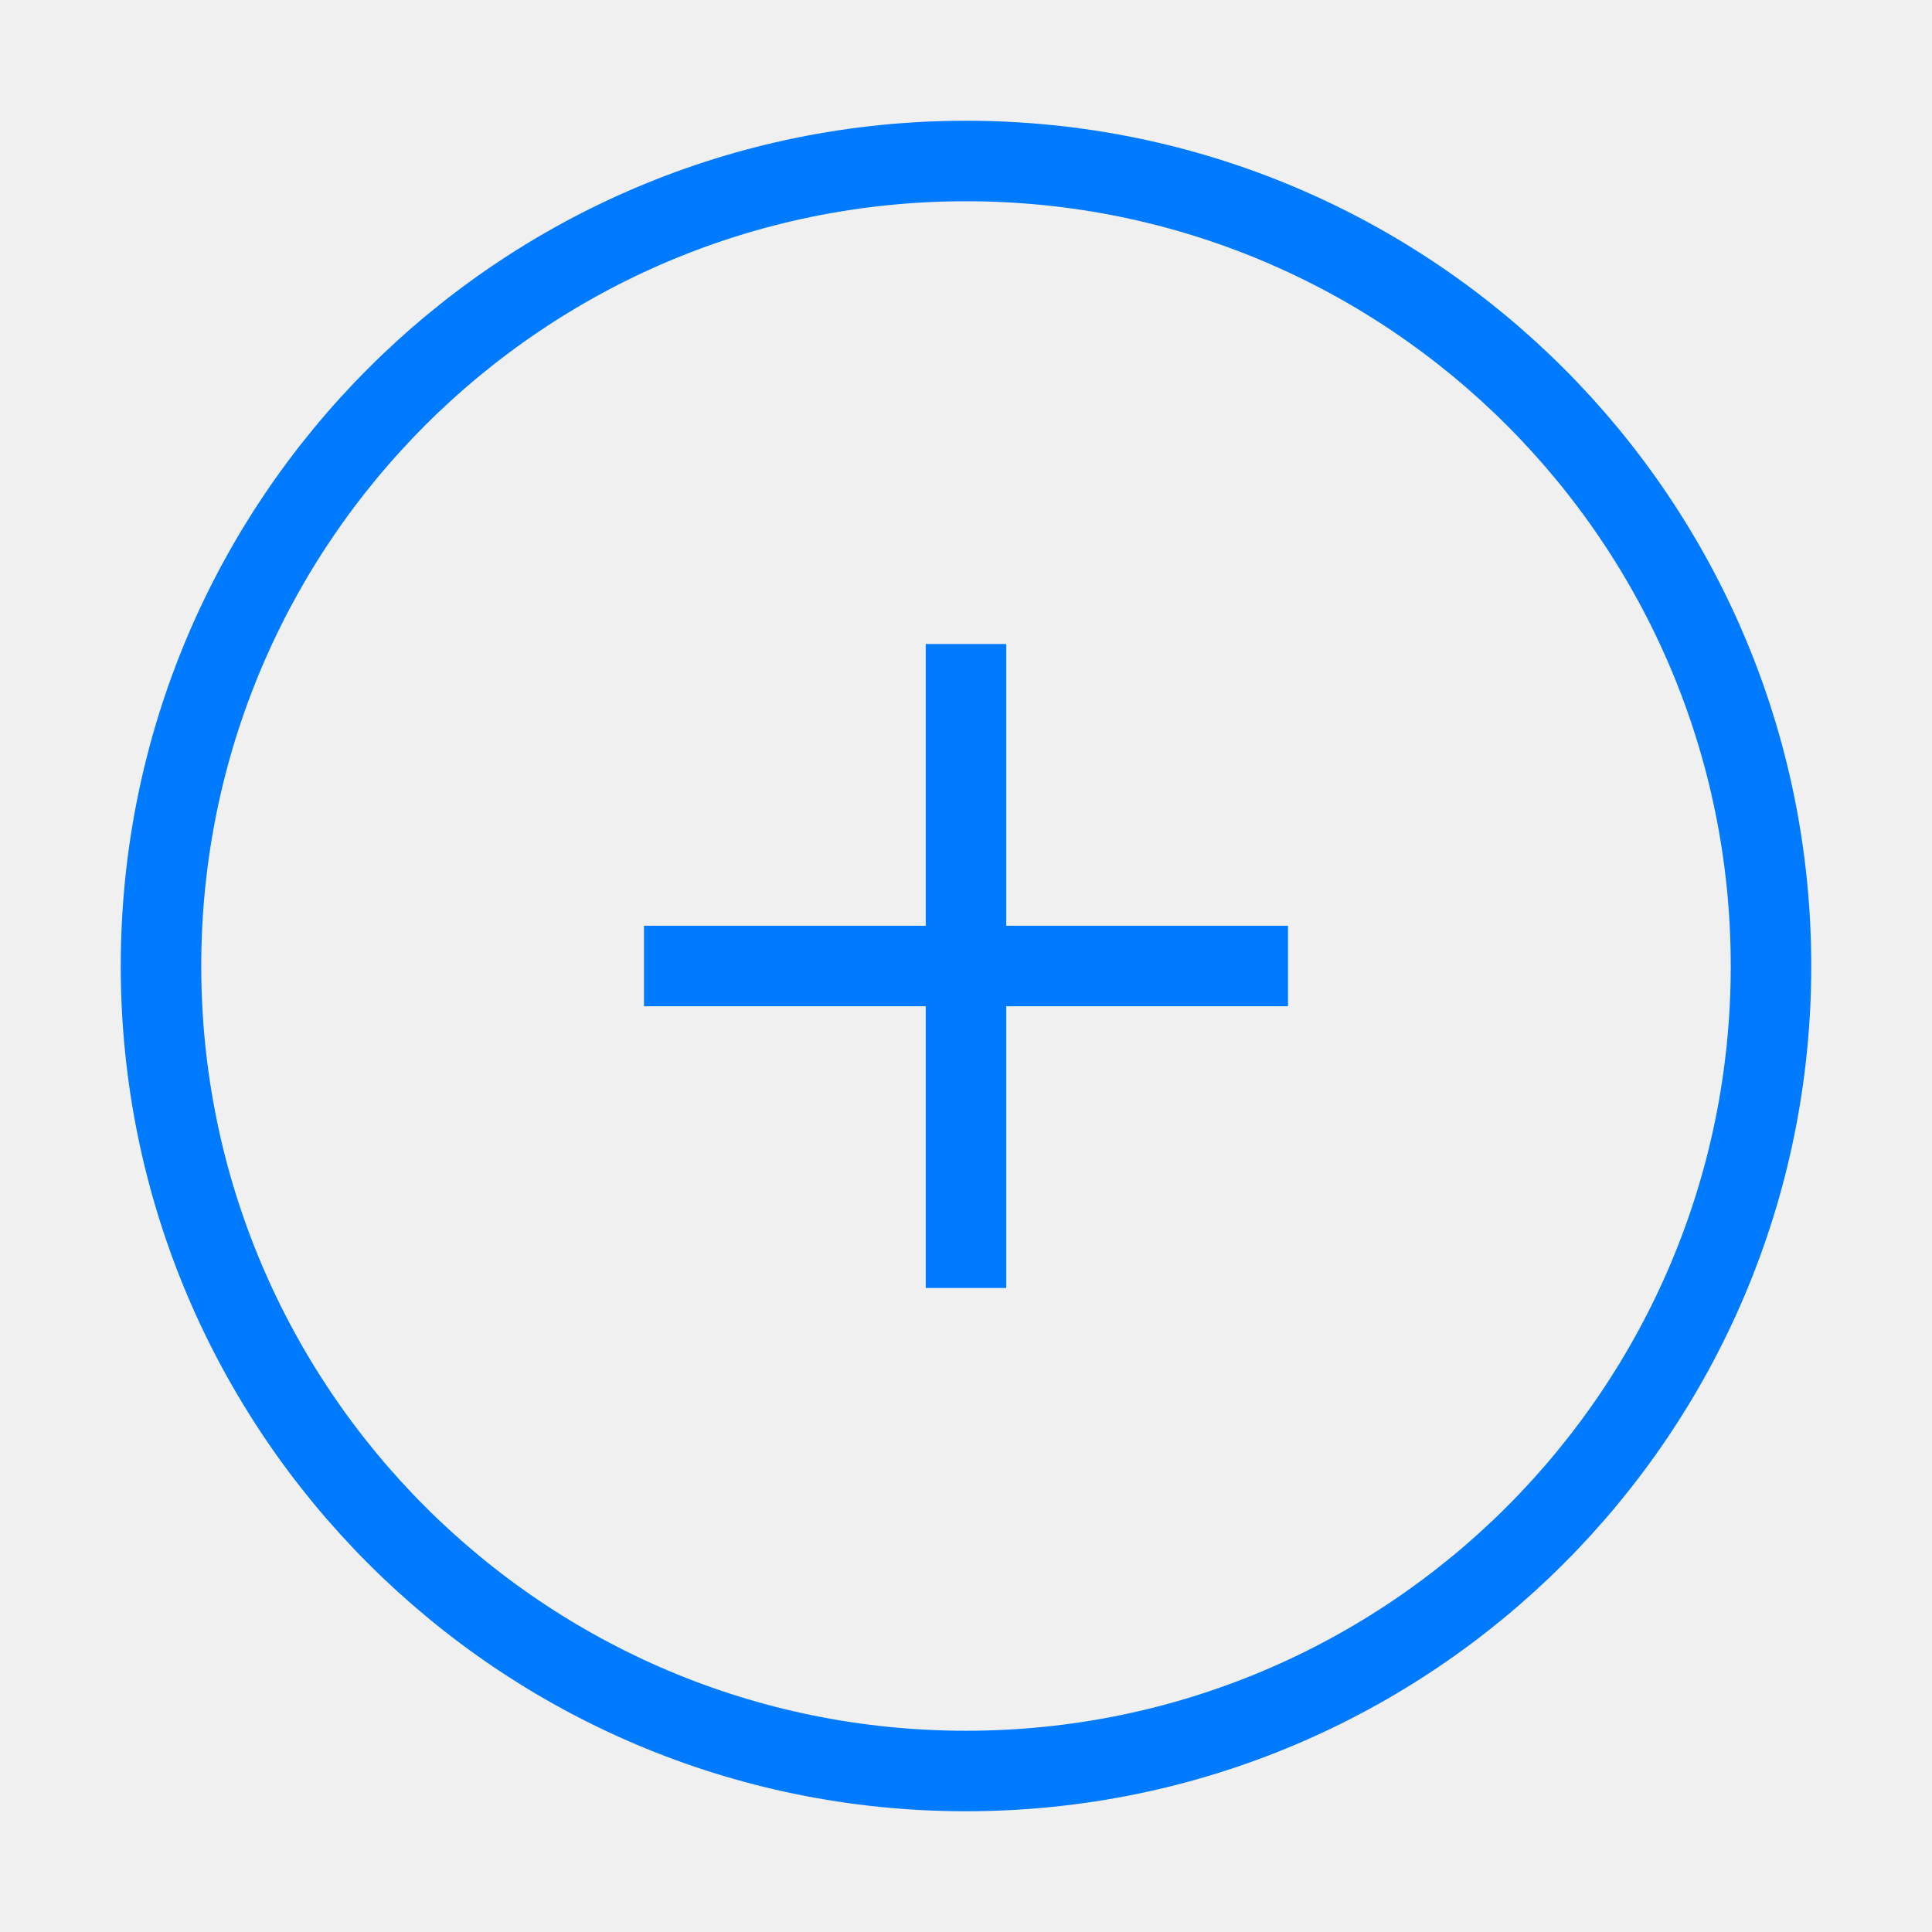
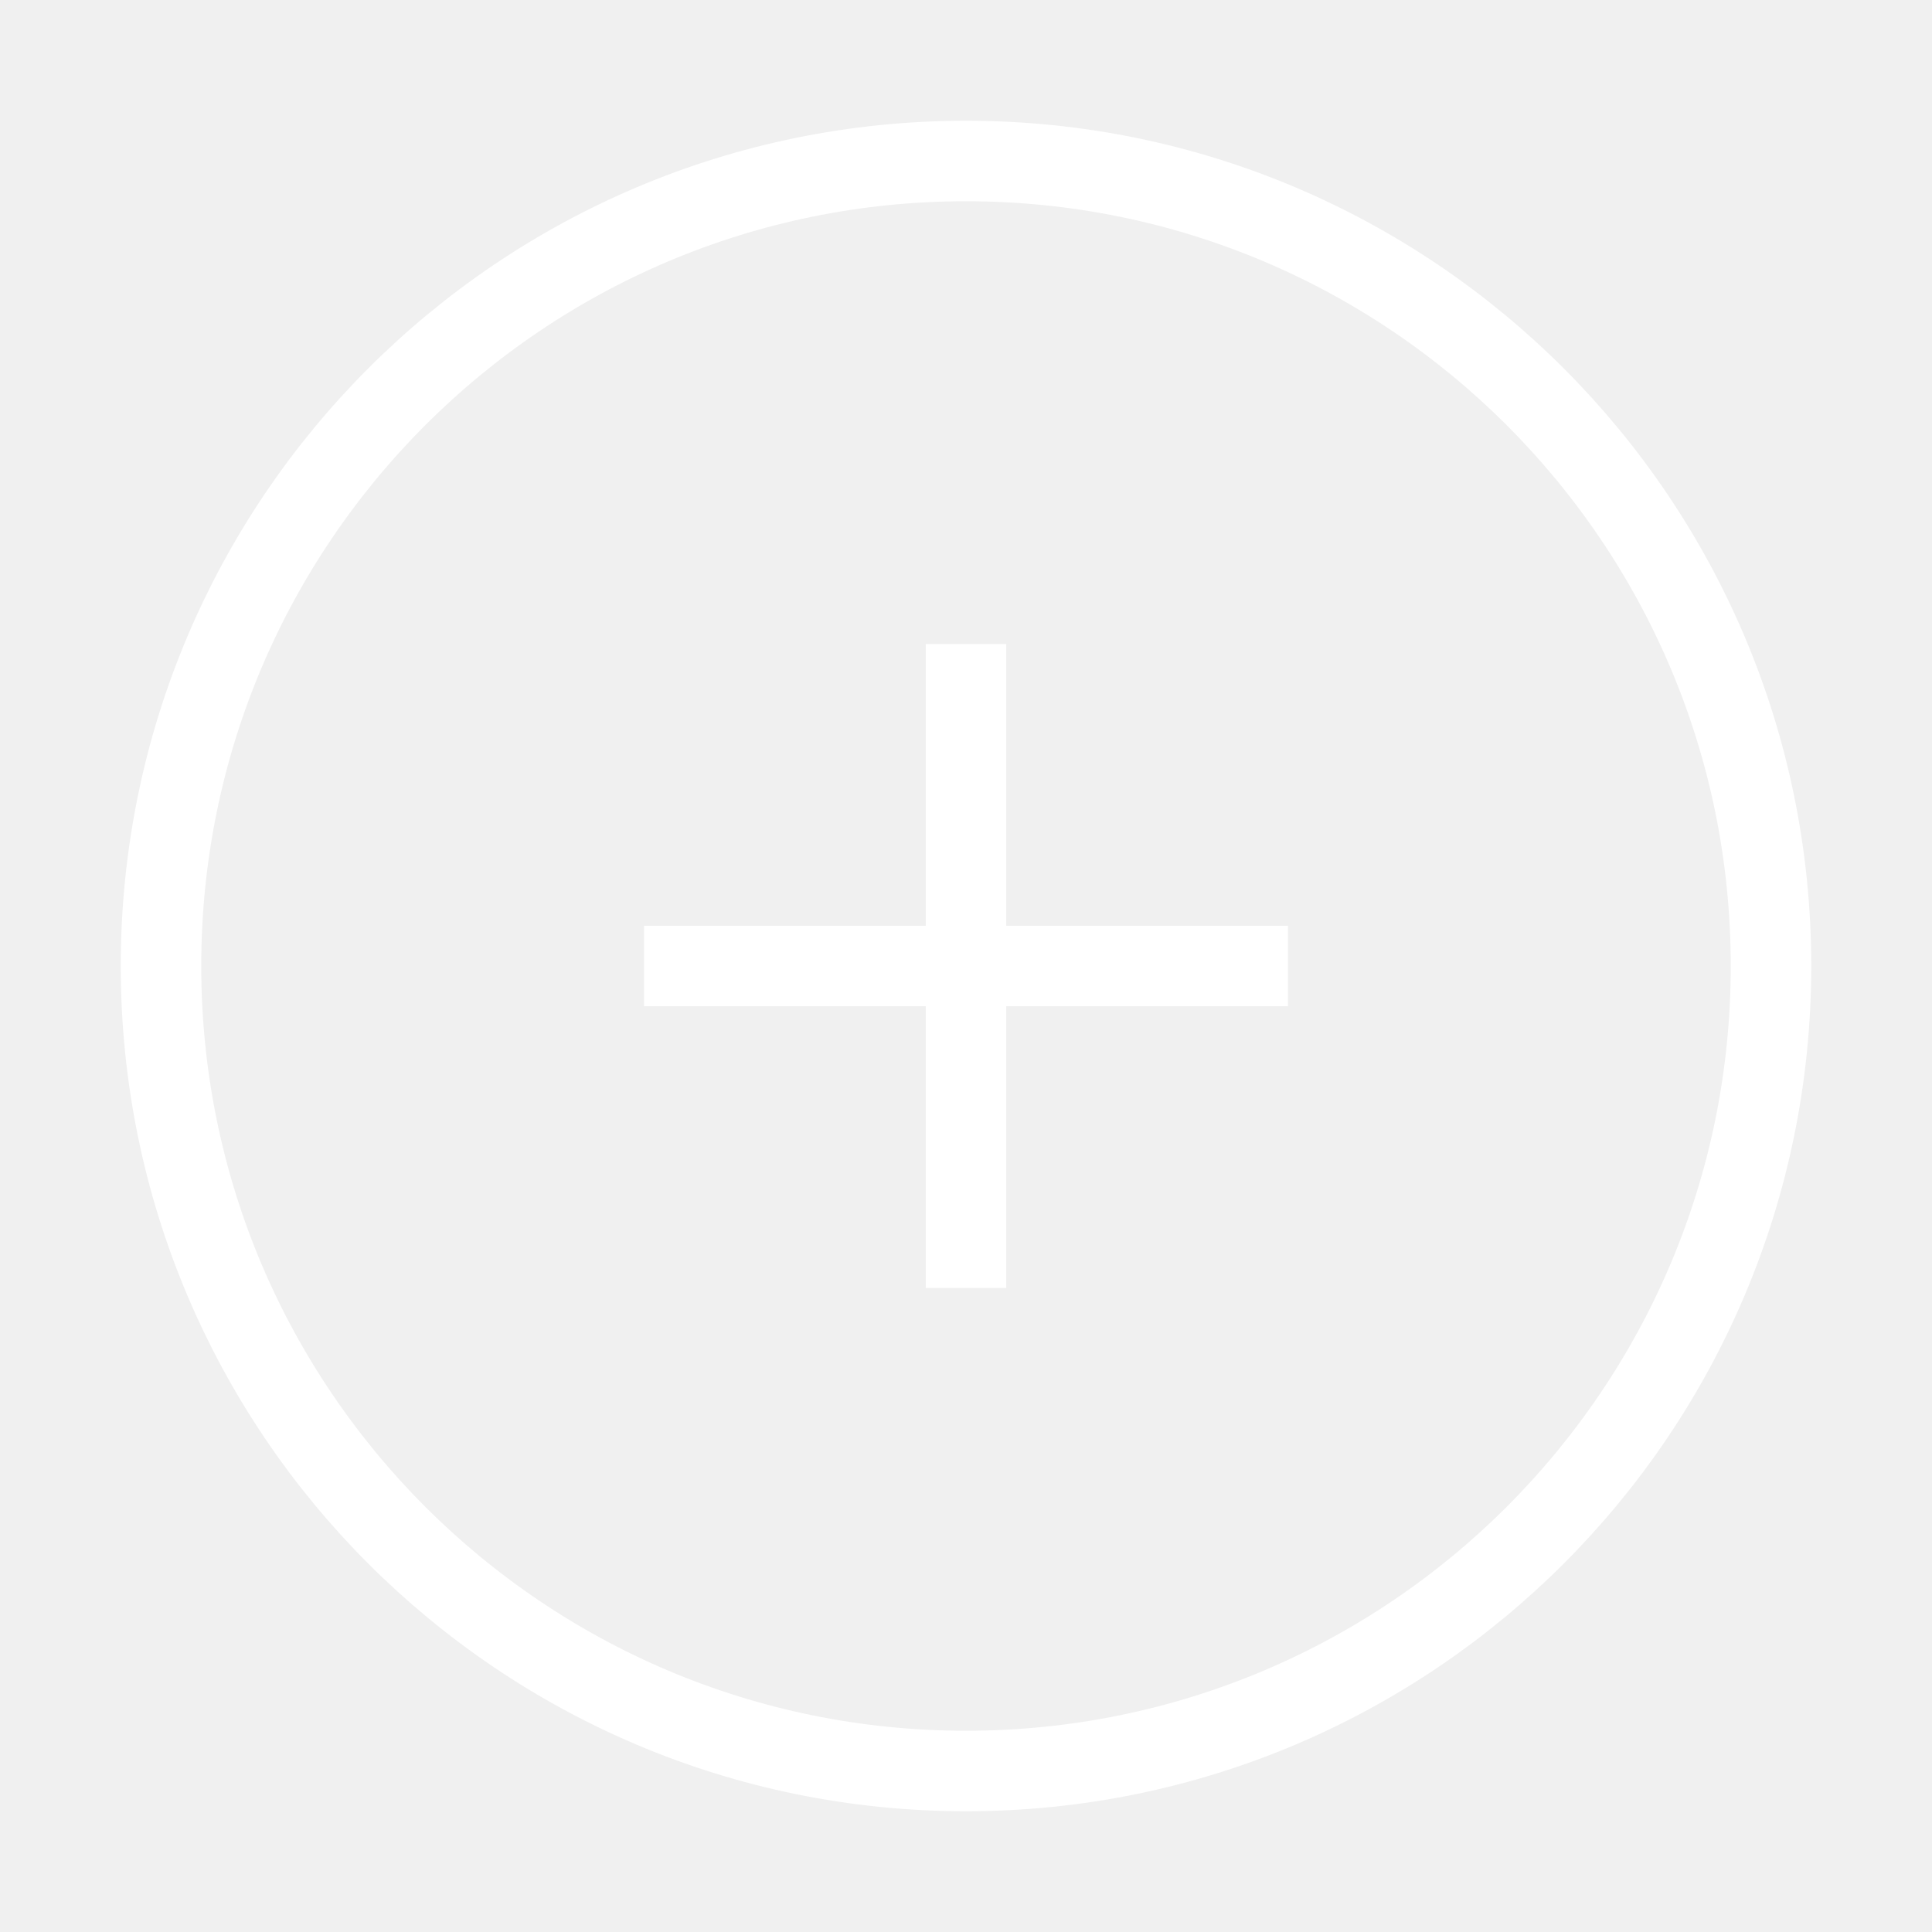
- <svg xmlns="http://www.w3.org/2000/svg" width="24" height="24" viewBox="0 0 24 24" fill="none" stroke="#007bff" strokeWidth="2" strokeLinecap="round" strokeLinejoin="round">
+ <svg xmlns="http://www.w3.org/2000/svg" width="24" height="24" viewBox="0 0 24 24" fill="none" stroke="white" strokeWidth="2" strokeLinecap="round" strokeLinejoin="round">
  <circle cx="12" cy="12" r="10" />
  <line x1="12" y1="8" x2="12" y2="16" />
  <line x1="8" y1="12" x2="16" y2="12" />
</svg>
